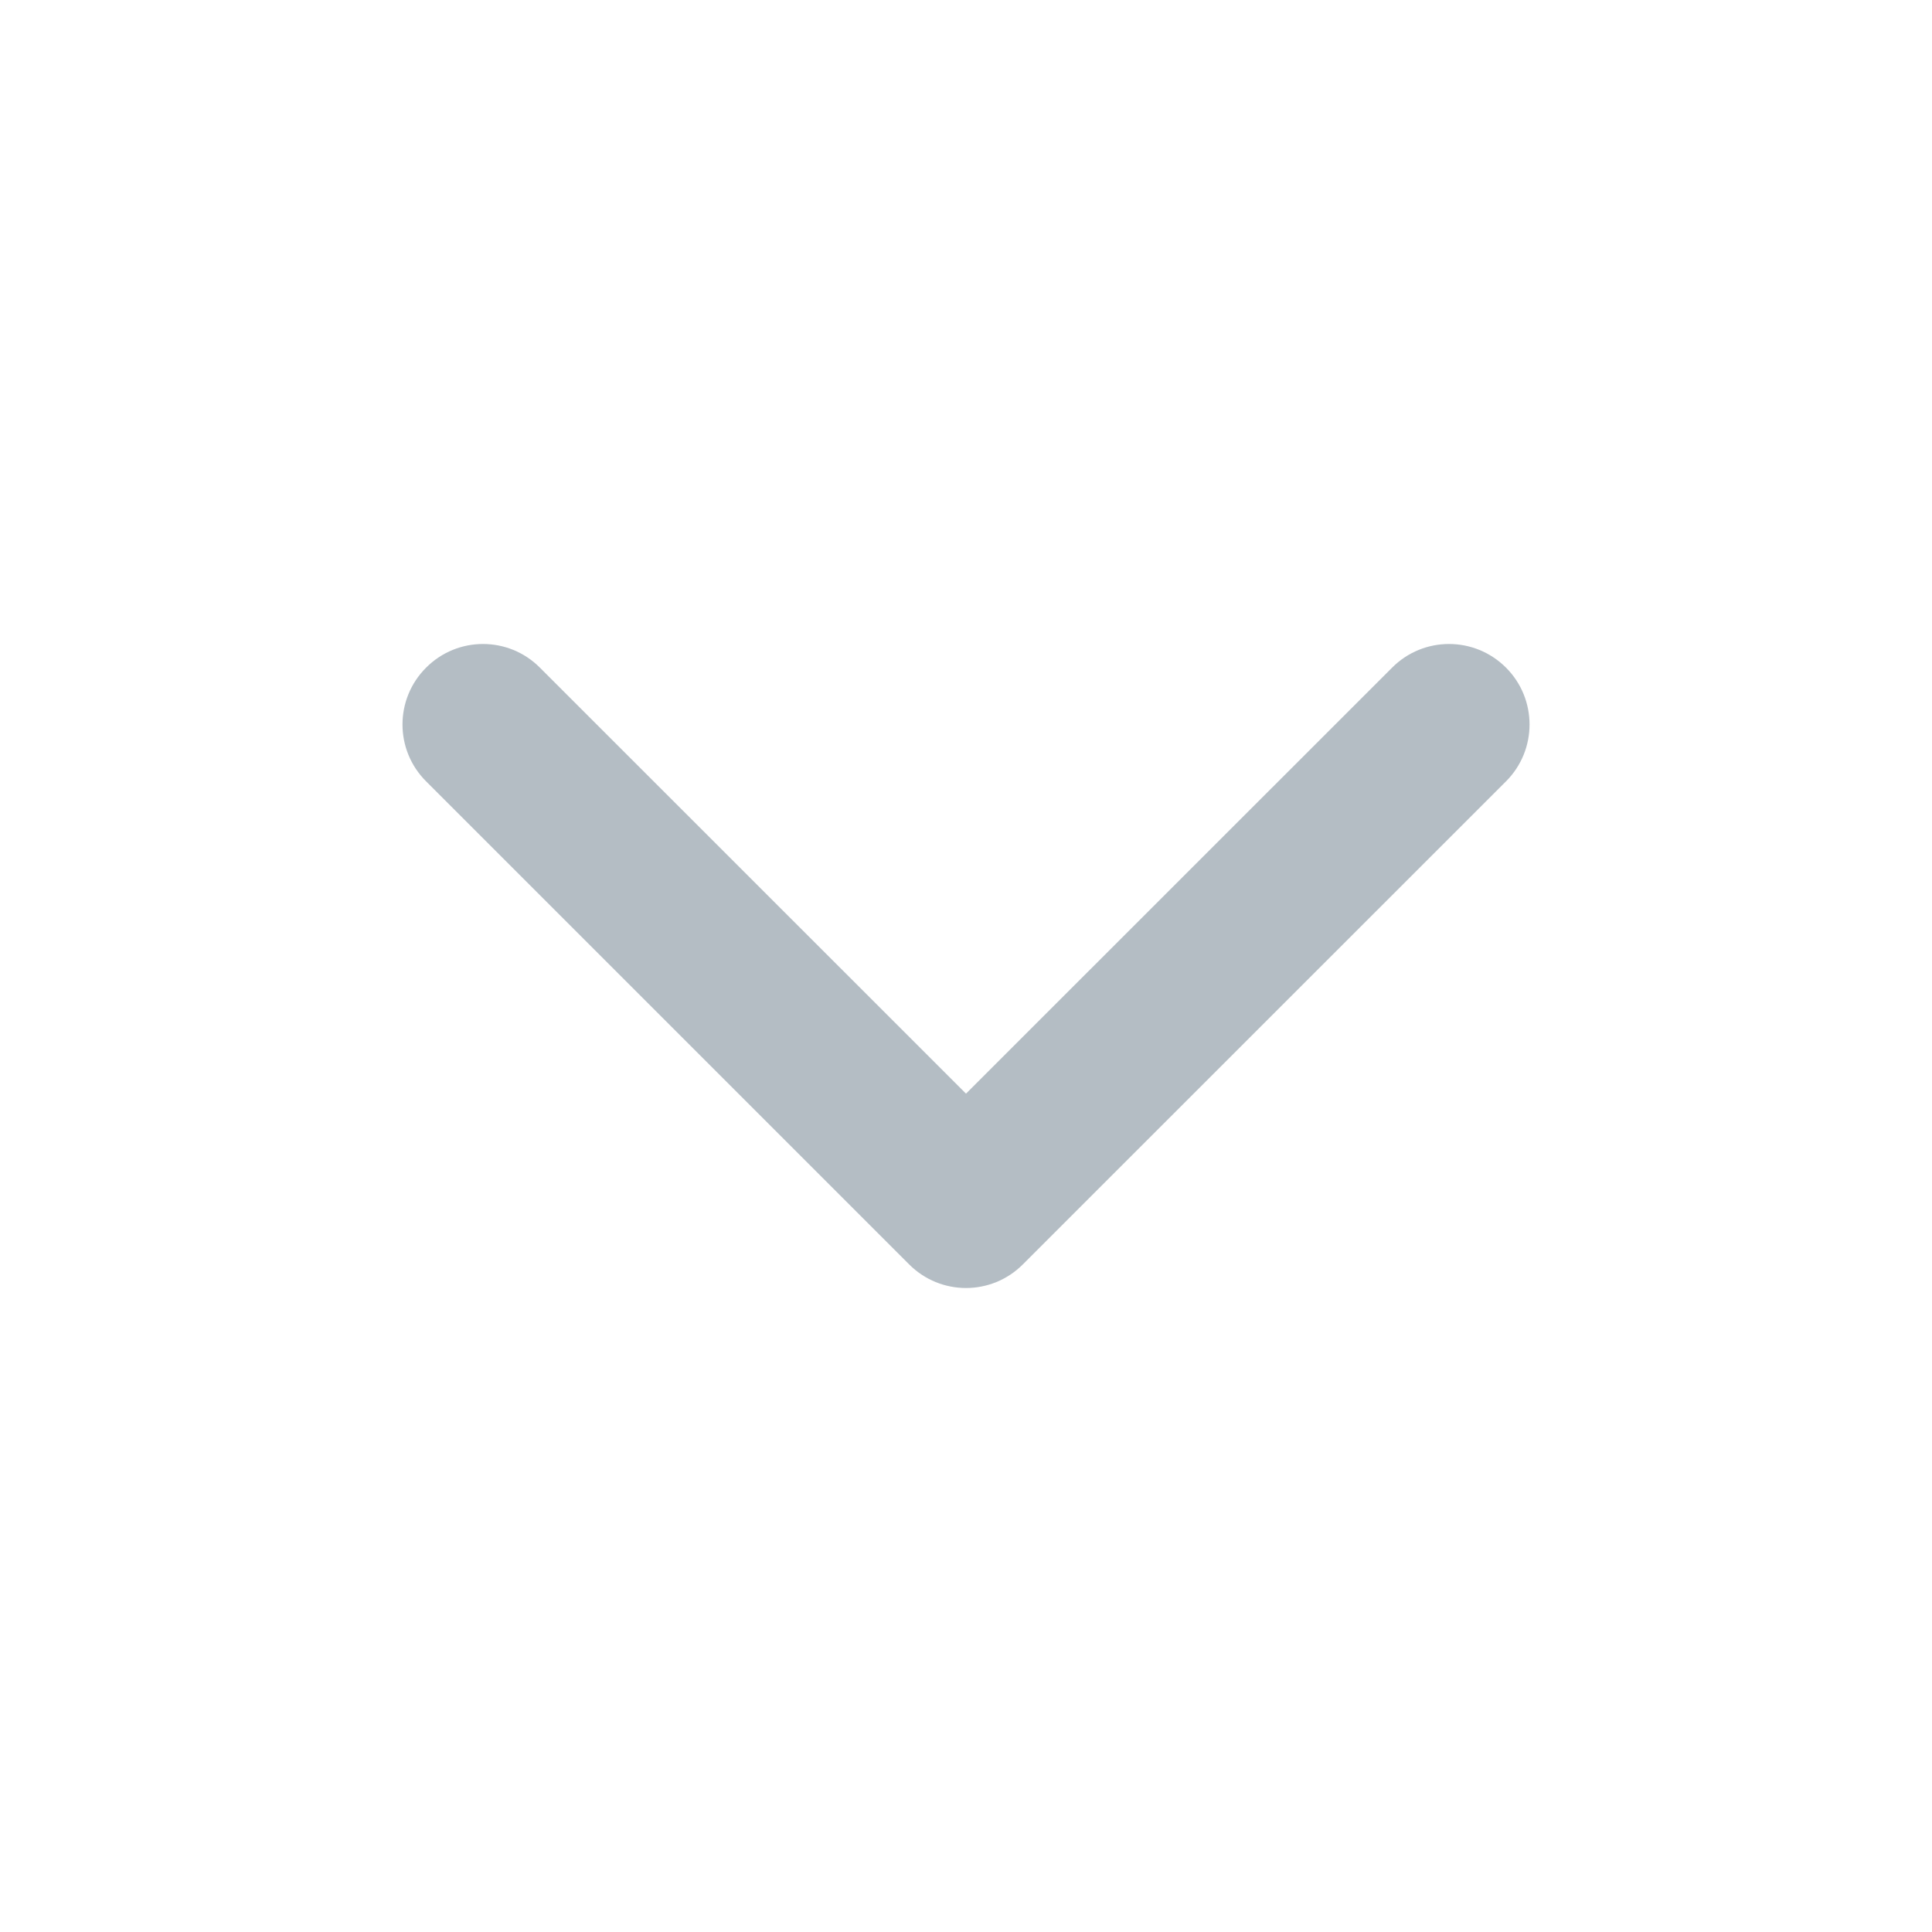
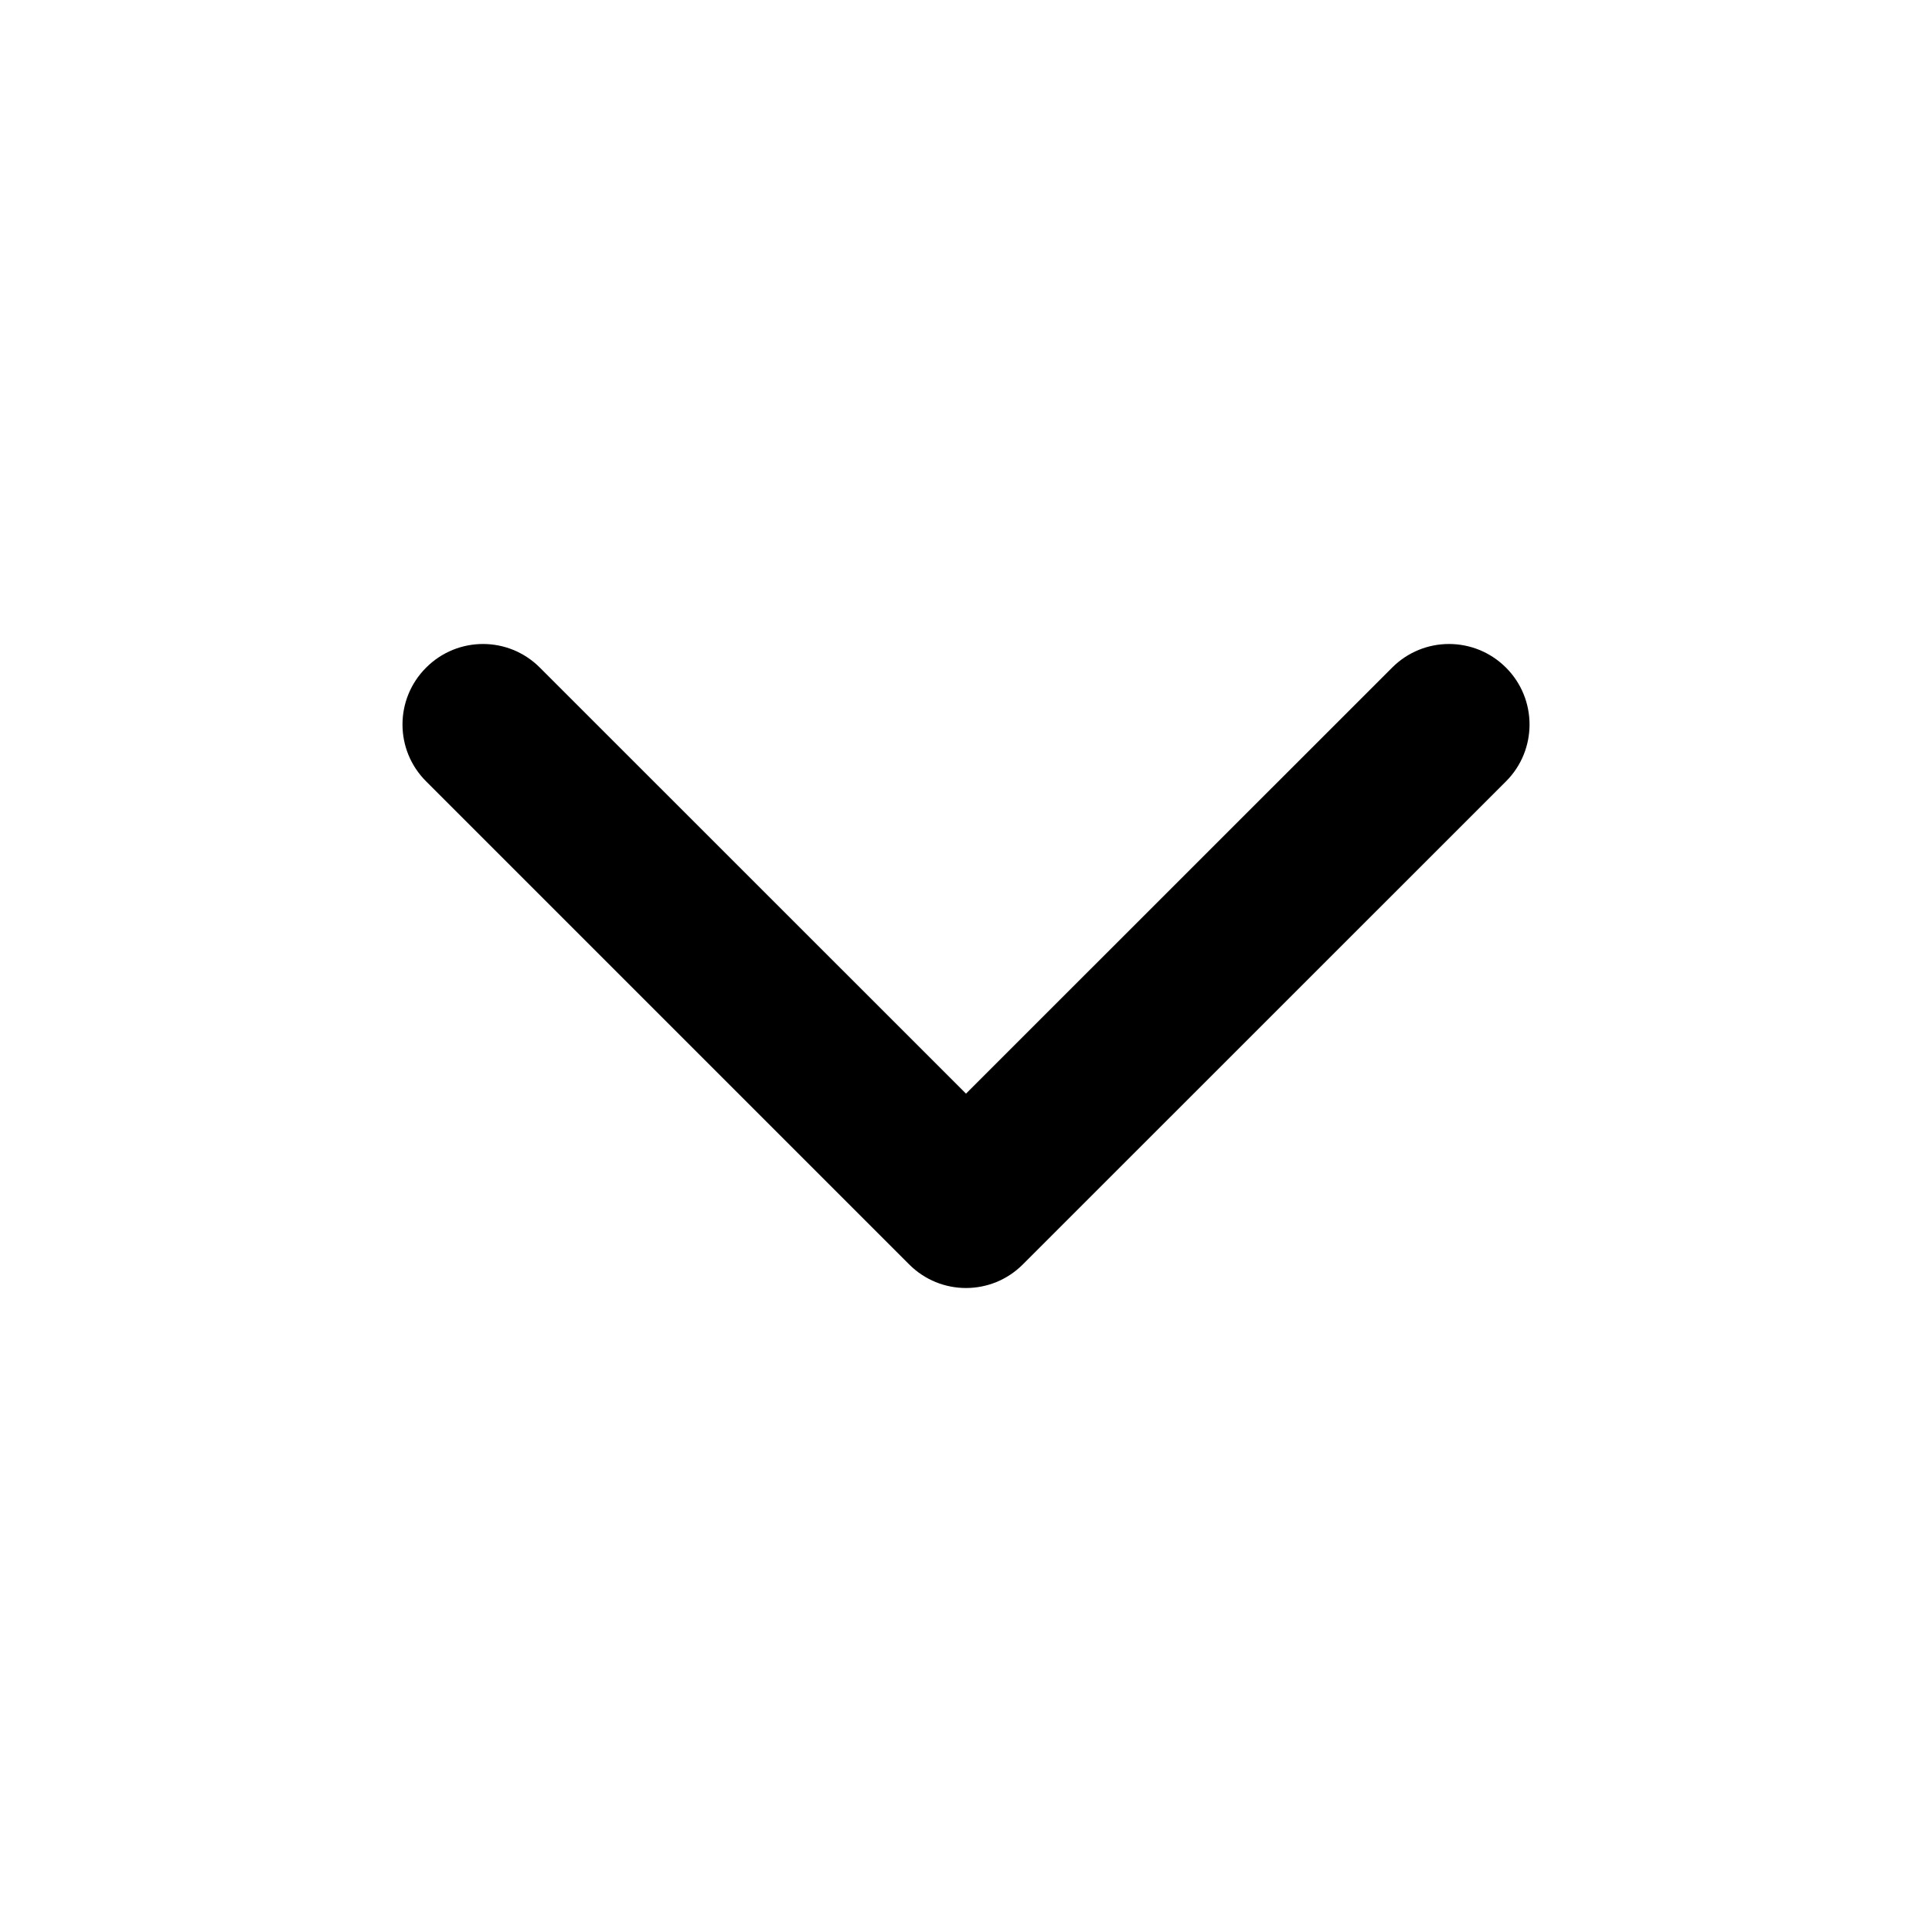
<svg xmlns="http://www.w3.org/2000/svg" width="16" height="16" viewBox="0 0 16 16" fill="none">
-   <path fill-rule="evenodd" clip-rule="evenodd" d="M12.472 5.529C12.732 5.789 12.732 6.211 12.472 6.471L8.471 10.471C8.211 10.732 7.789 10.732 7.529 10.471L3.529 6.471C3.268 6.211 3.268 5.789 3.529 5.529C3.789 5.268 4.211 5.268 4.471 5.529L8 9.057L11.529 5.529C11.789 5.268 12.211 5.268 12.472 5.529Z" fill="#B4BDC4" />
+   <path fill-rule="evenodd" clip-rule="evenodd" d="M12.472 5.529C12.732 5.789 12.732 6.211 12.472 6.471L8.471 10.471C8.211 10.732 7.789 10.732 7.529 10.471L3.529 6.471C3.268 6.211 3.268 5.789 3.529 5.529C3.789 5.268 4.211 5.268 4.471 5.529L8 9.057L11.529 5.529C11.789 5.268 12.211 5.268 12.472 5.529Z" fill="currentColor" />
</svg>
